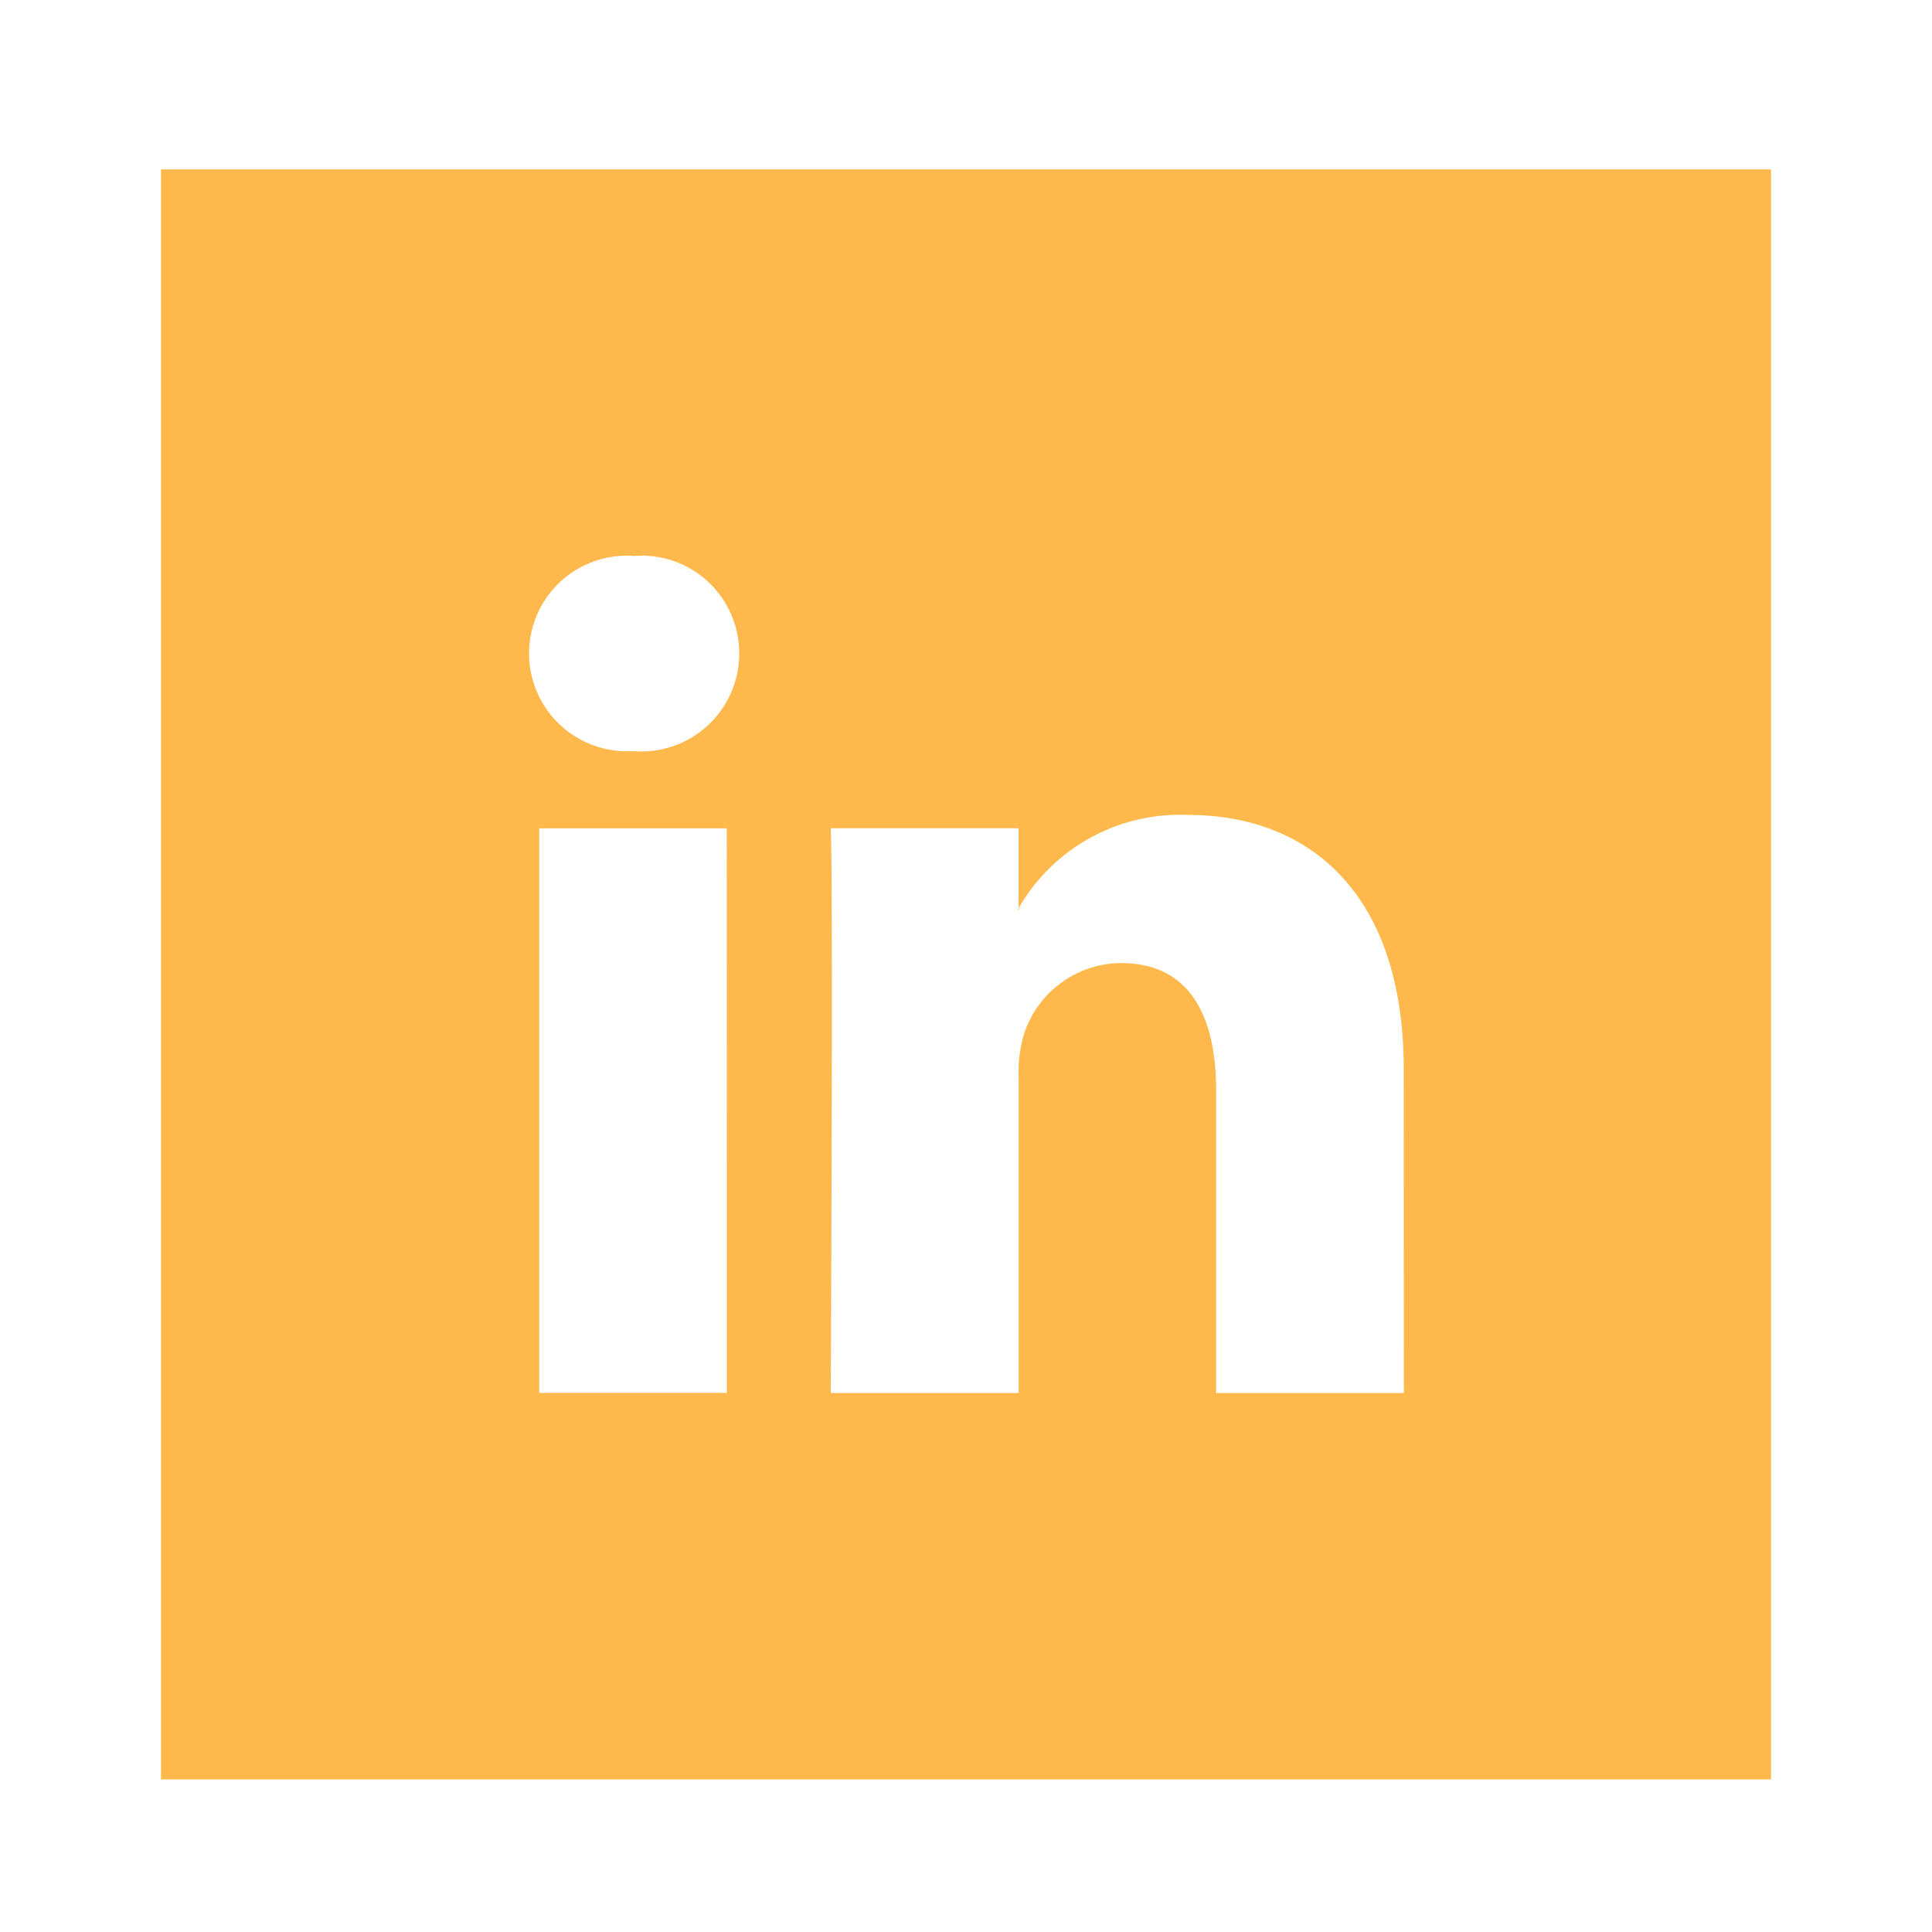
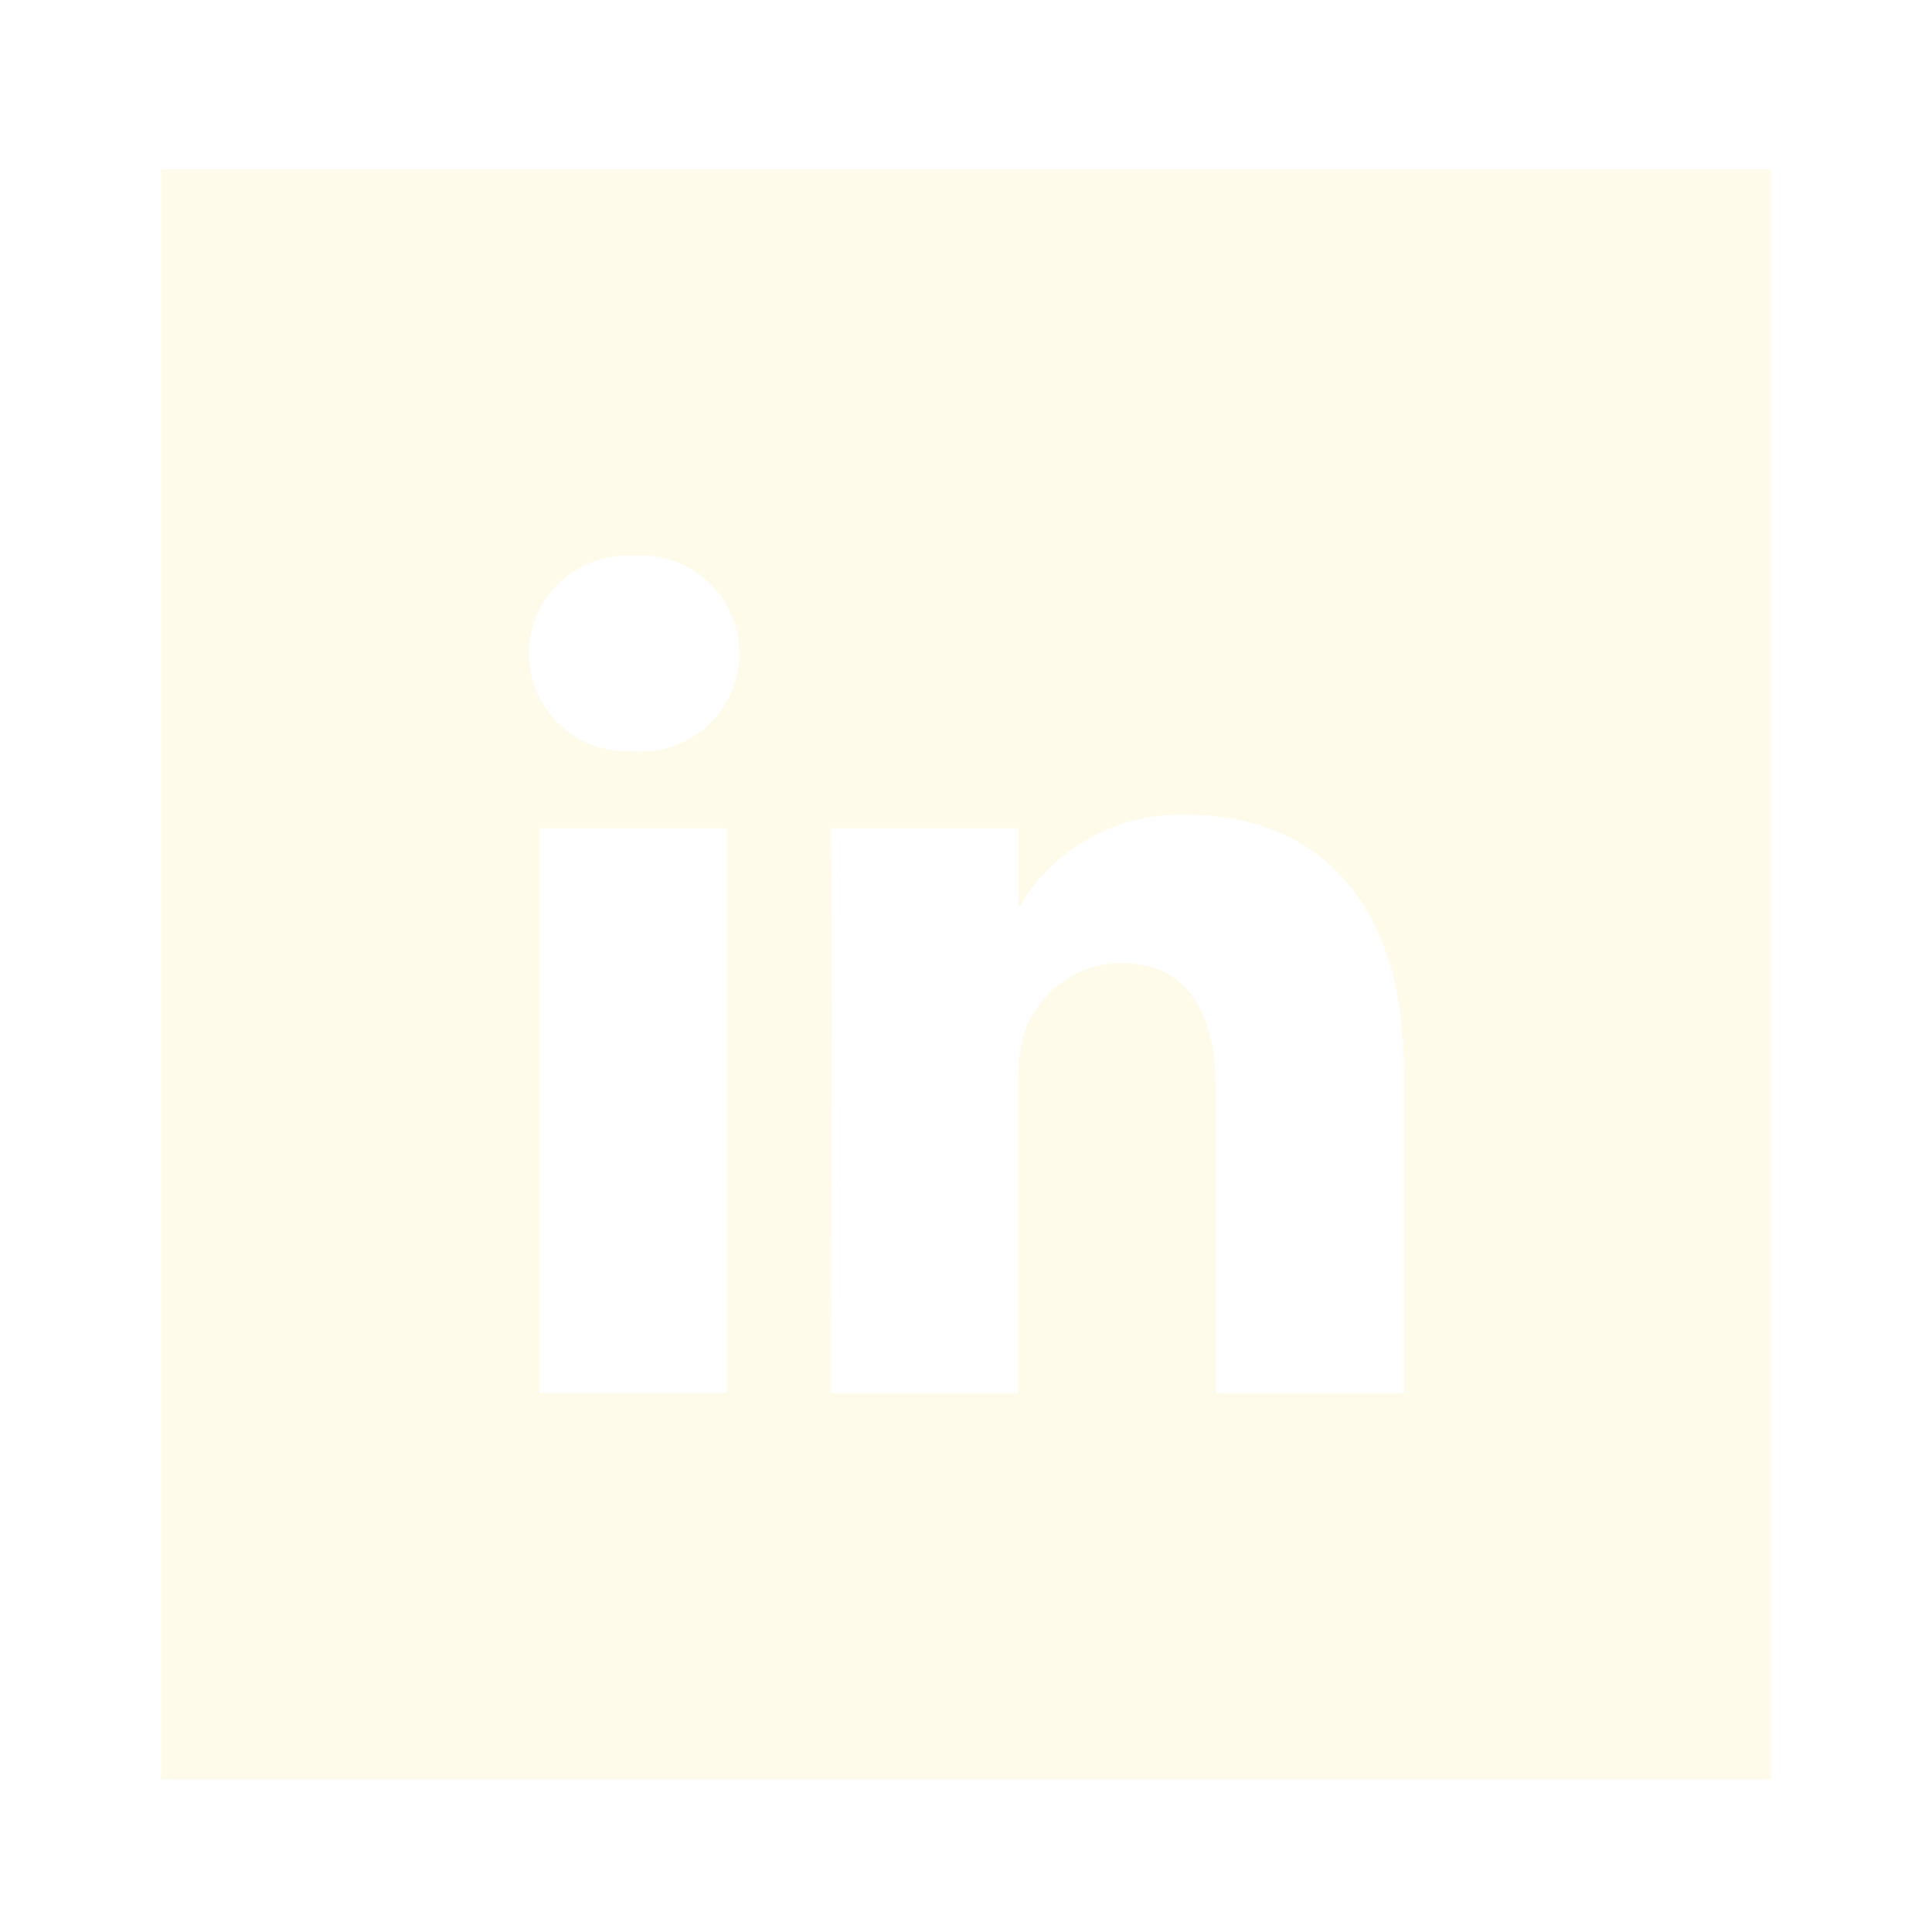
- <svg xmlns="http://www.w3.org/2000/svg" fill="#FFB84C" width="800px" height="800px" viewBox="-1.5 0 19 19" class="cf-icon-svg">
+ <svg xmlns="http://www.w3.org/2000/svg" fill="#fffbeb" width="800px" height="800px" viewBox="-1.5 0 19 19" class="cf-icon-svg">
  <g id="SVGRepo_bgCarrier" stroke-width="0" />
  <g id="SVGRepo_tracerCarrier" stroke-linecap="round" stroke-linejoin="round" />
  <g id="SVGRepo_iconCarrier">
    <path d="M15.917 17.5H.083V1.666h15.834zM5.77 6.427a.96.96 0 0 0-1.032-.96.962.962 0 1 0-.025 1.92h.013a.963.963 0 0 0 1.044-.96zm-.123 1.719H3.803v5.552h1.845zm6.658 2.368c0-1.705-.91-2.5-2.125-2.5a1.832 1.832 0 0 0-1.663.917v-.786H6.67c.025.52 0 5.554 0 5.554h1.848v-3.102a1.264 1.264 0 0 1 .06-.45 1.011 1.011 0 0 1 .946-.676c.67 0 .936.51.936 1.256V13.7h1.846zm-3.8-1.564.013-.019v.019z" />
  </g>
</svg>
